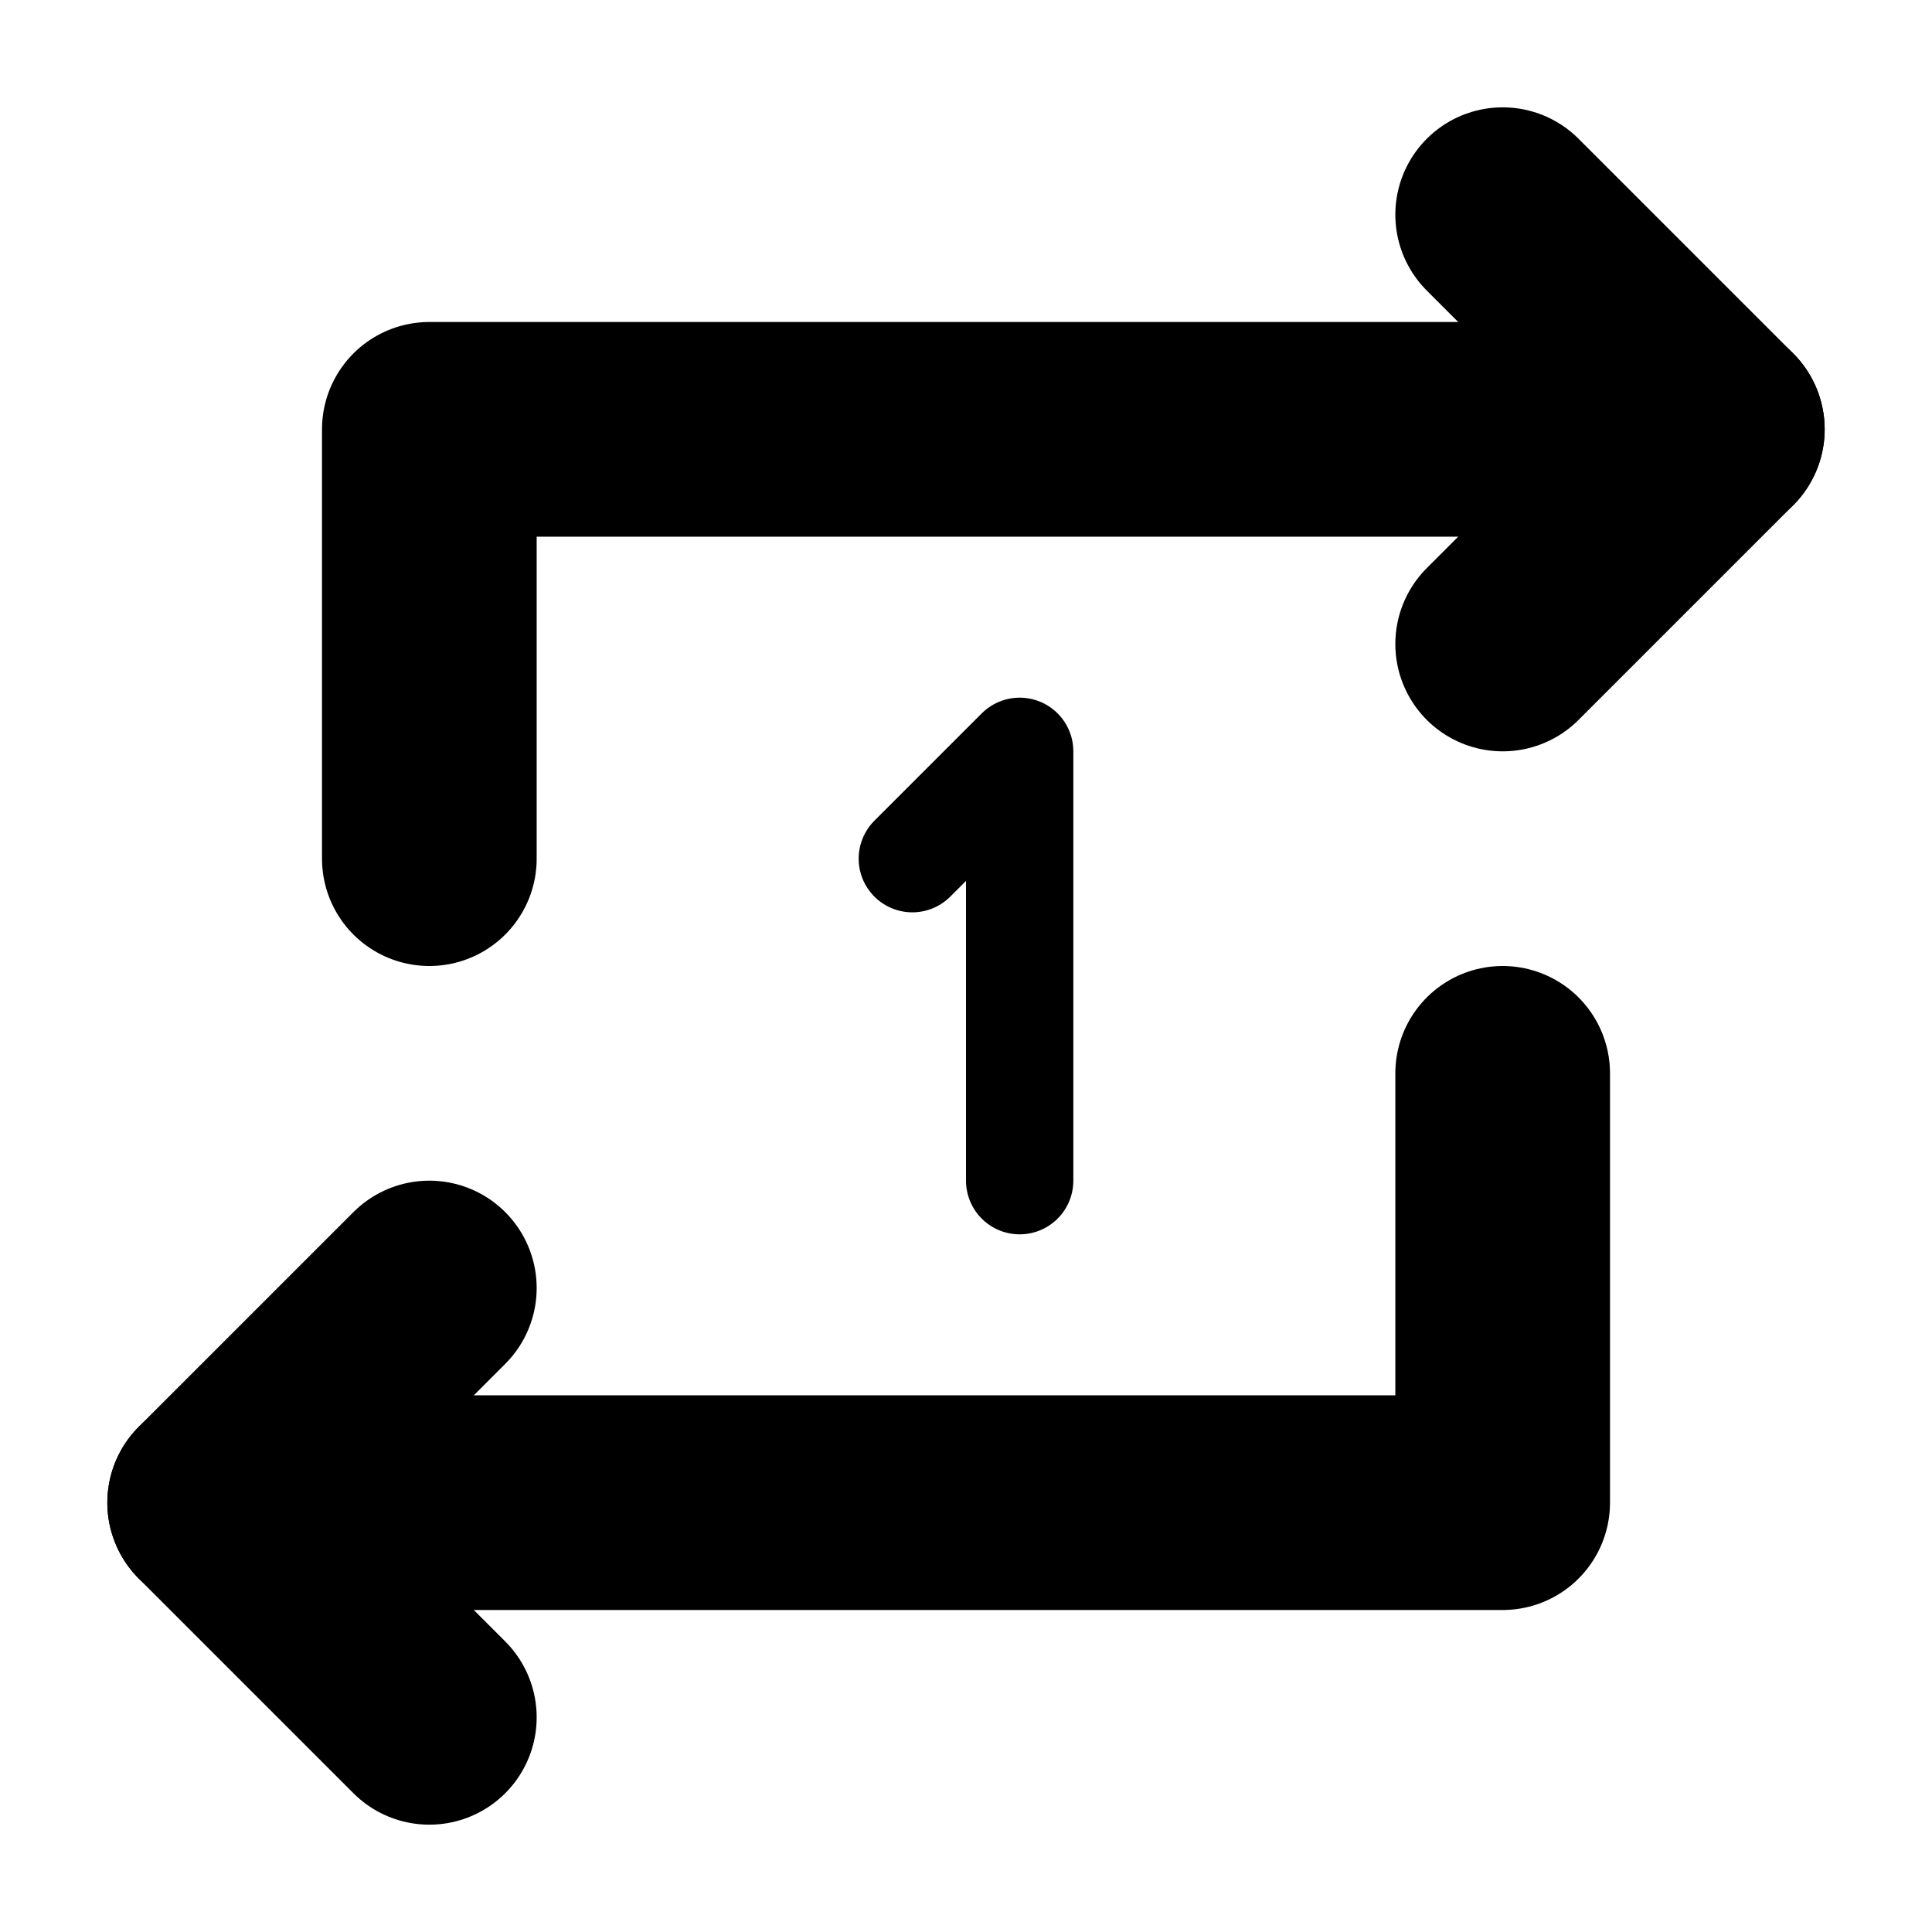
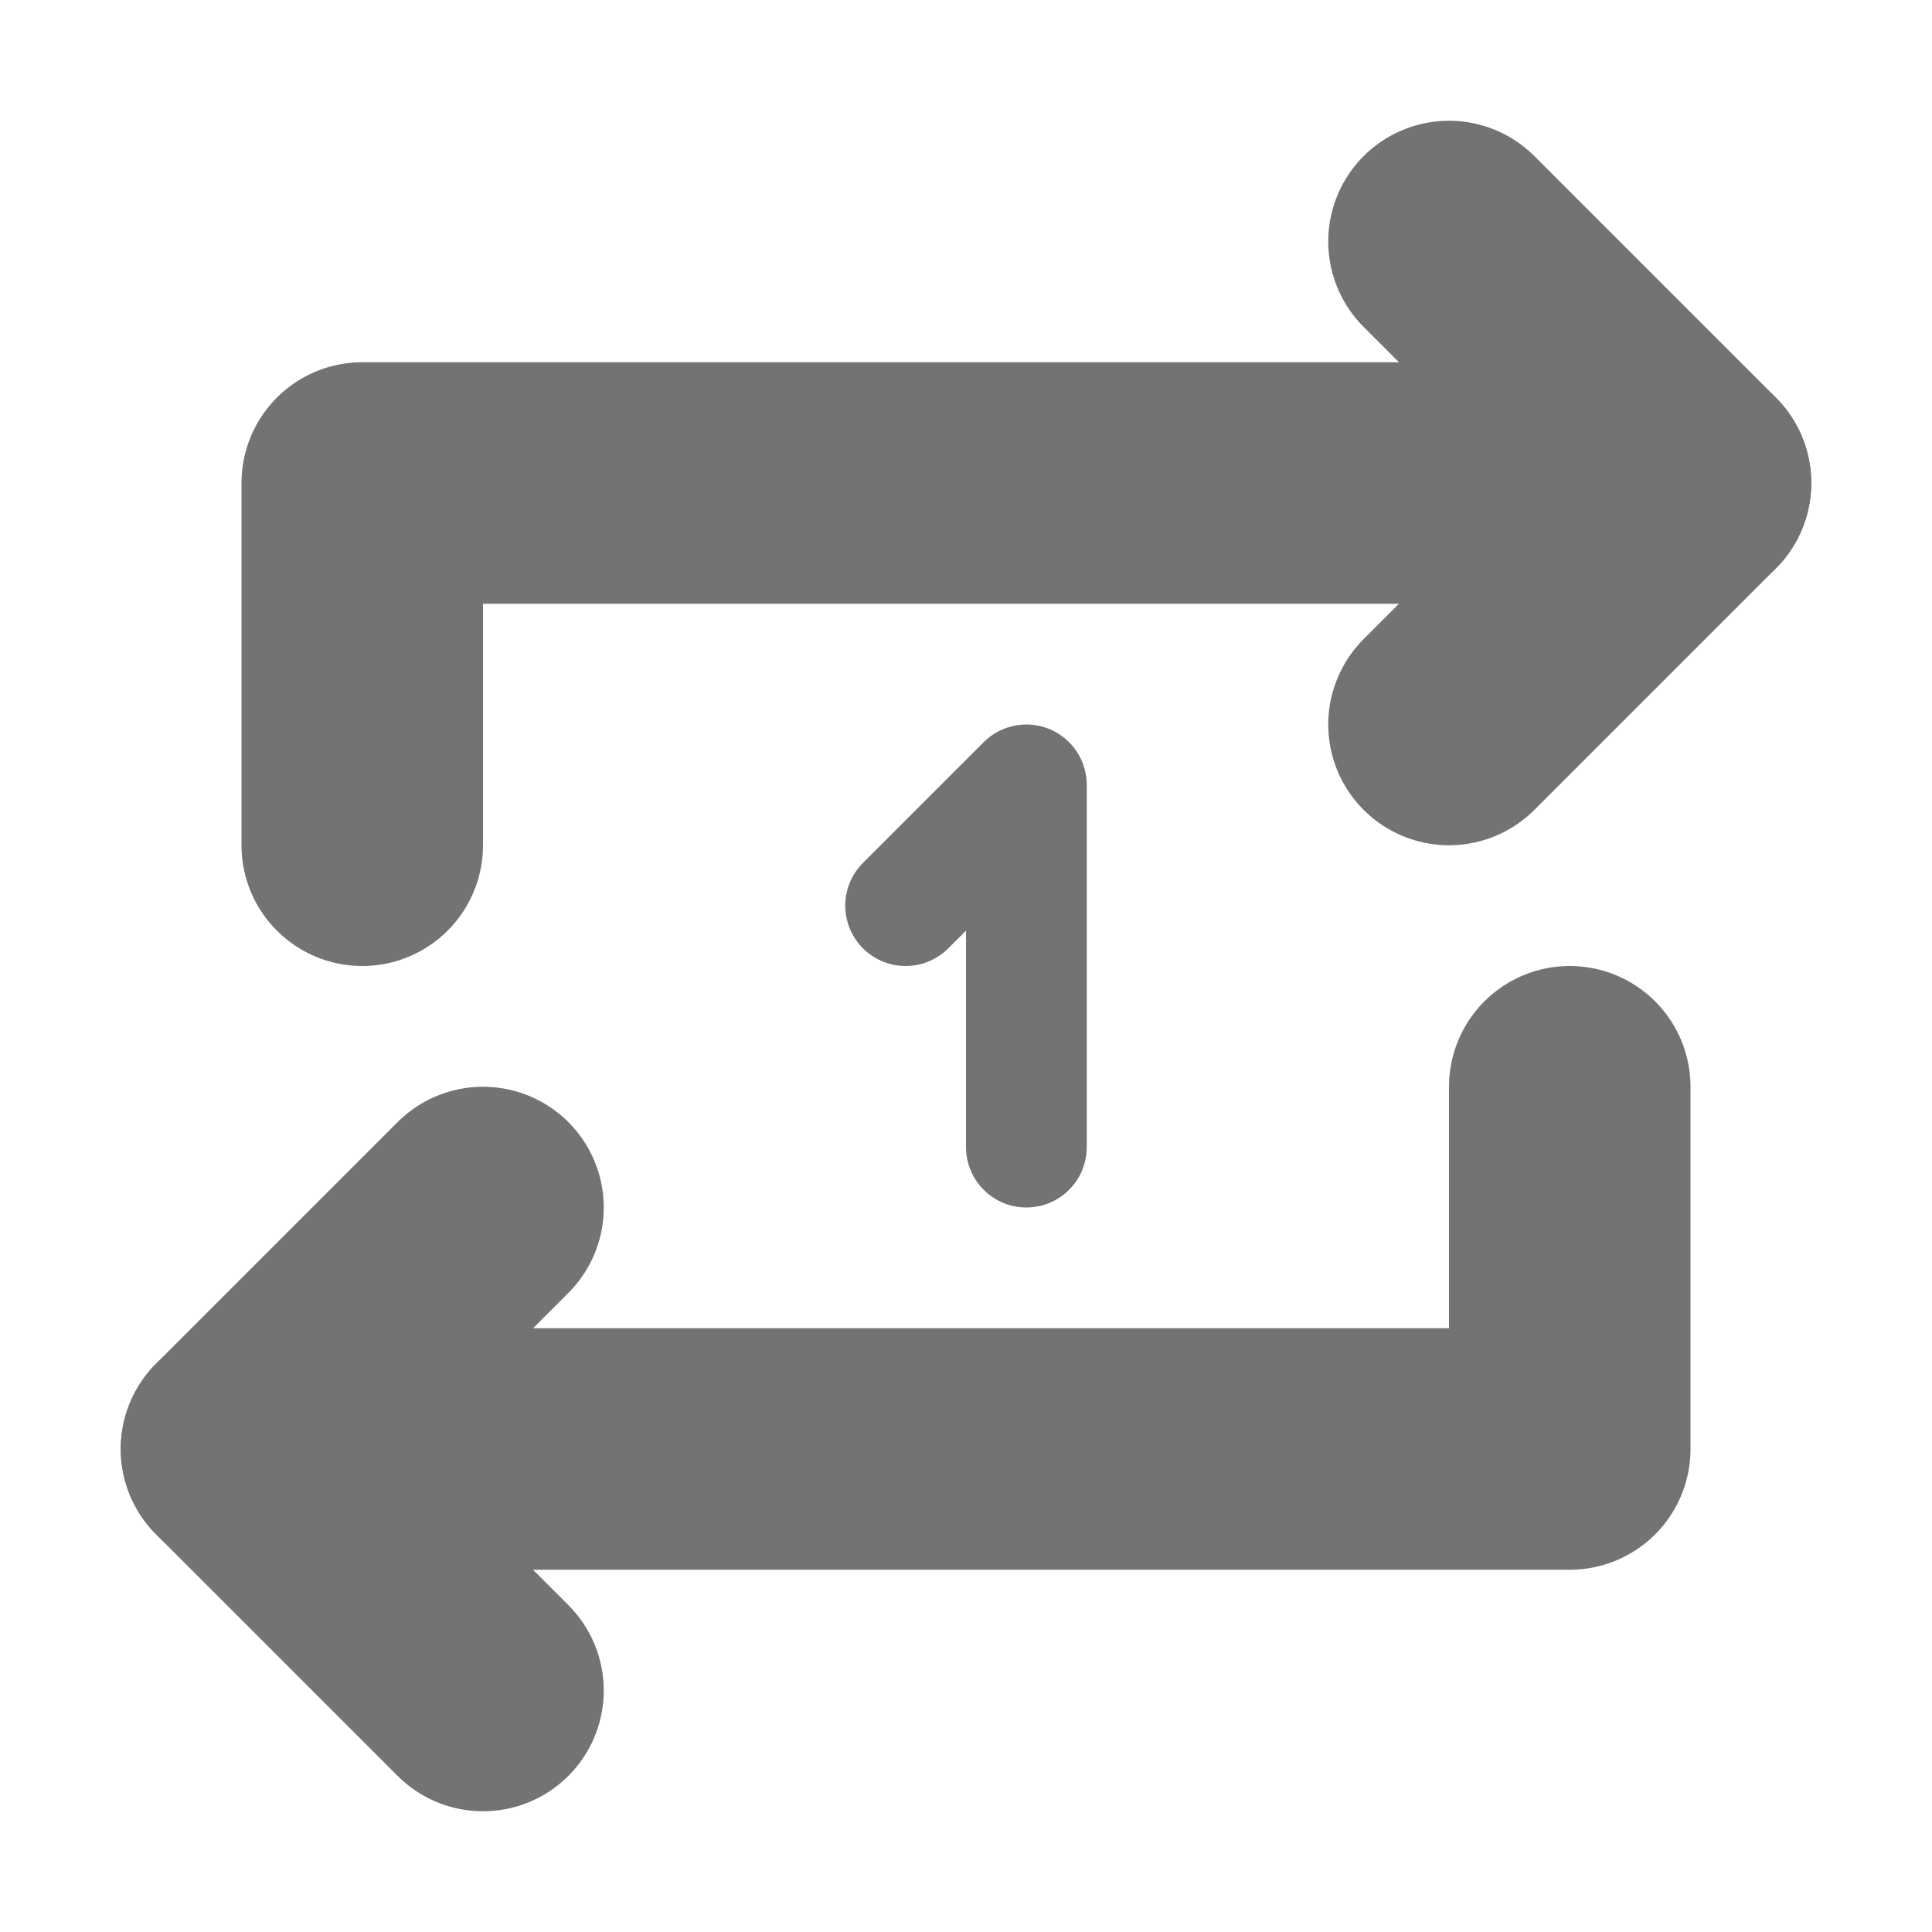
- <svg xmlns="http://www.w3.org/2000/svg" width="18" height="18">
-   <g stroke="black">
-     <polyline points="4,8 4,4 16,4" fill="none" stroke-width="2" stroke-linecap="round" stroke-linejoin="round" />
-     <polyline points="14,2 16,4 14,6" fill="none" stroke-width="2" stroke-linecap="round" stroke-linejoin="round" />
-     <polyline points="14,10 14,14 2,14" fill="none" stroke-width="2" stroke-linecap="round" stroke-linejoin="round" />
-     <polyline points="4,16 2,14 4,12" fill="none" stroke-width="2" stroke-linecap="round" stroke-linejoin="round" />
-     <polyline points="8.5,8 9.5,7 9.5,11" fill="none" stroke-width="1" stroke-linecap="round" stroke-linejoin="round" />
+ <svg xmlns="http://www.w3.org/2000/svg" width="16" height="16">
+   <g stroke="#737373">
+     <polyline points="3,7 3,4 14,4" fill="none" stroke-width="2" stroke-linecap="round" stroke-linejoin="round" />
+     <polyline points="12,2 14,4 12,6" fill="none" stroke-width="2" stroke-linecap="round" stroke-linejoin="round" />
+     <polyline points="13,9 13,12 2,12" fill="none" stroke-width="2" stroke-linecap="round" stroke-linejoin="round" />
+     <polyline points="4,10 2,12 4,14" fill="none" stroke-width="2" stroke-linecap="round" stroke-linejoin="round" />
+     <polyline points="7.5,7.5 8.5,6.5 8.5,9.5" fill="none" stroke-width="1" stroke-linecap="round" stroke-linejoin="round" />
  </g>
</svg>
